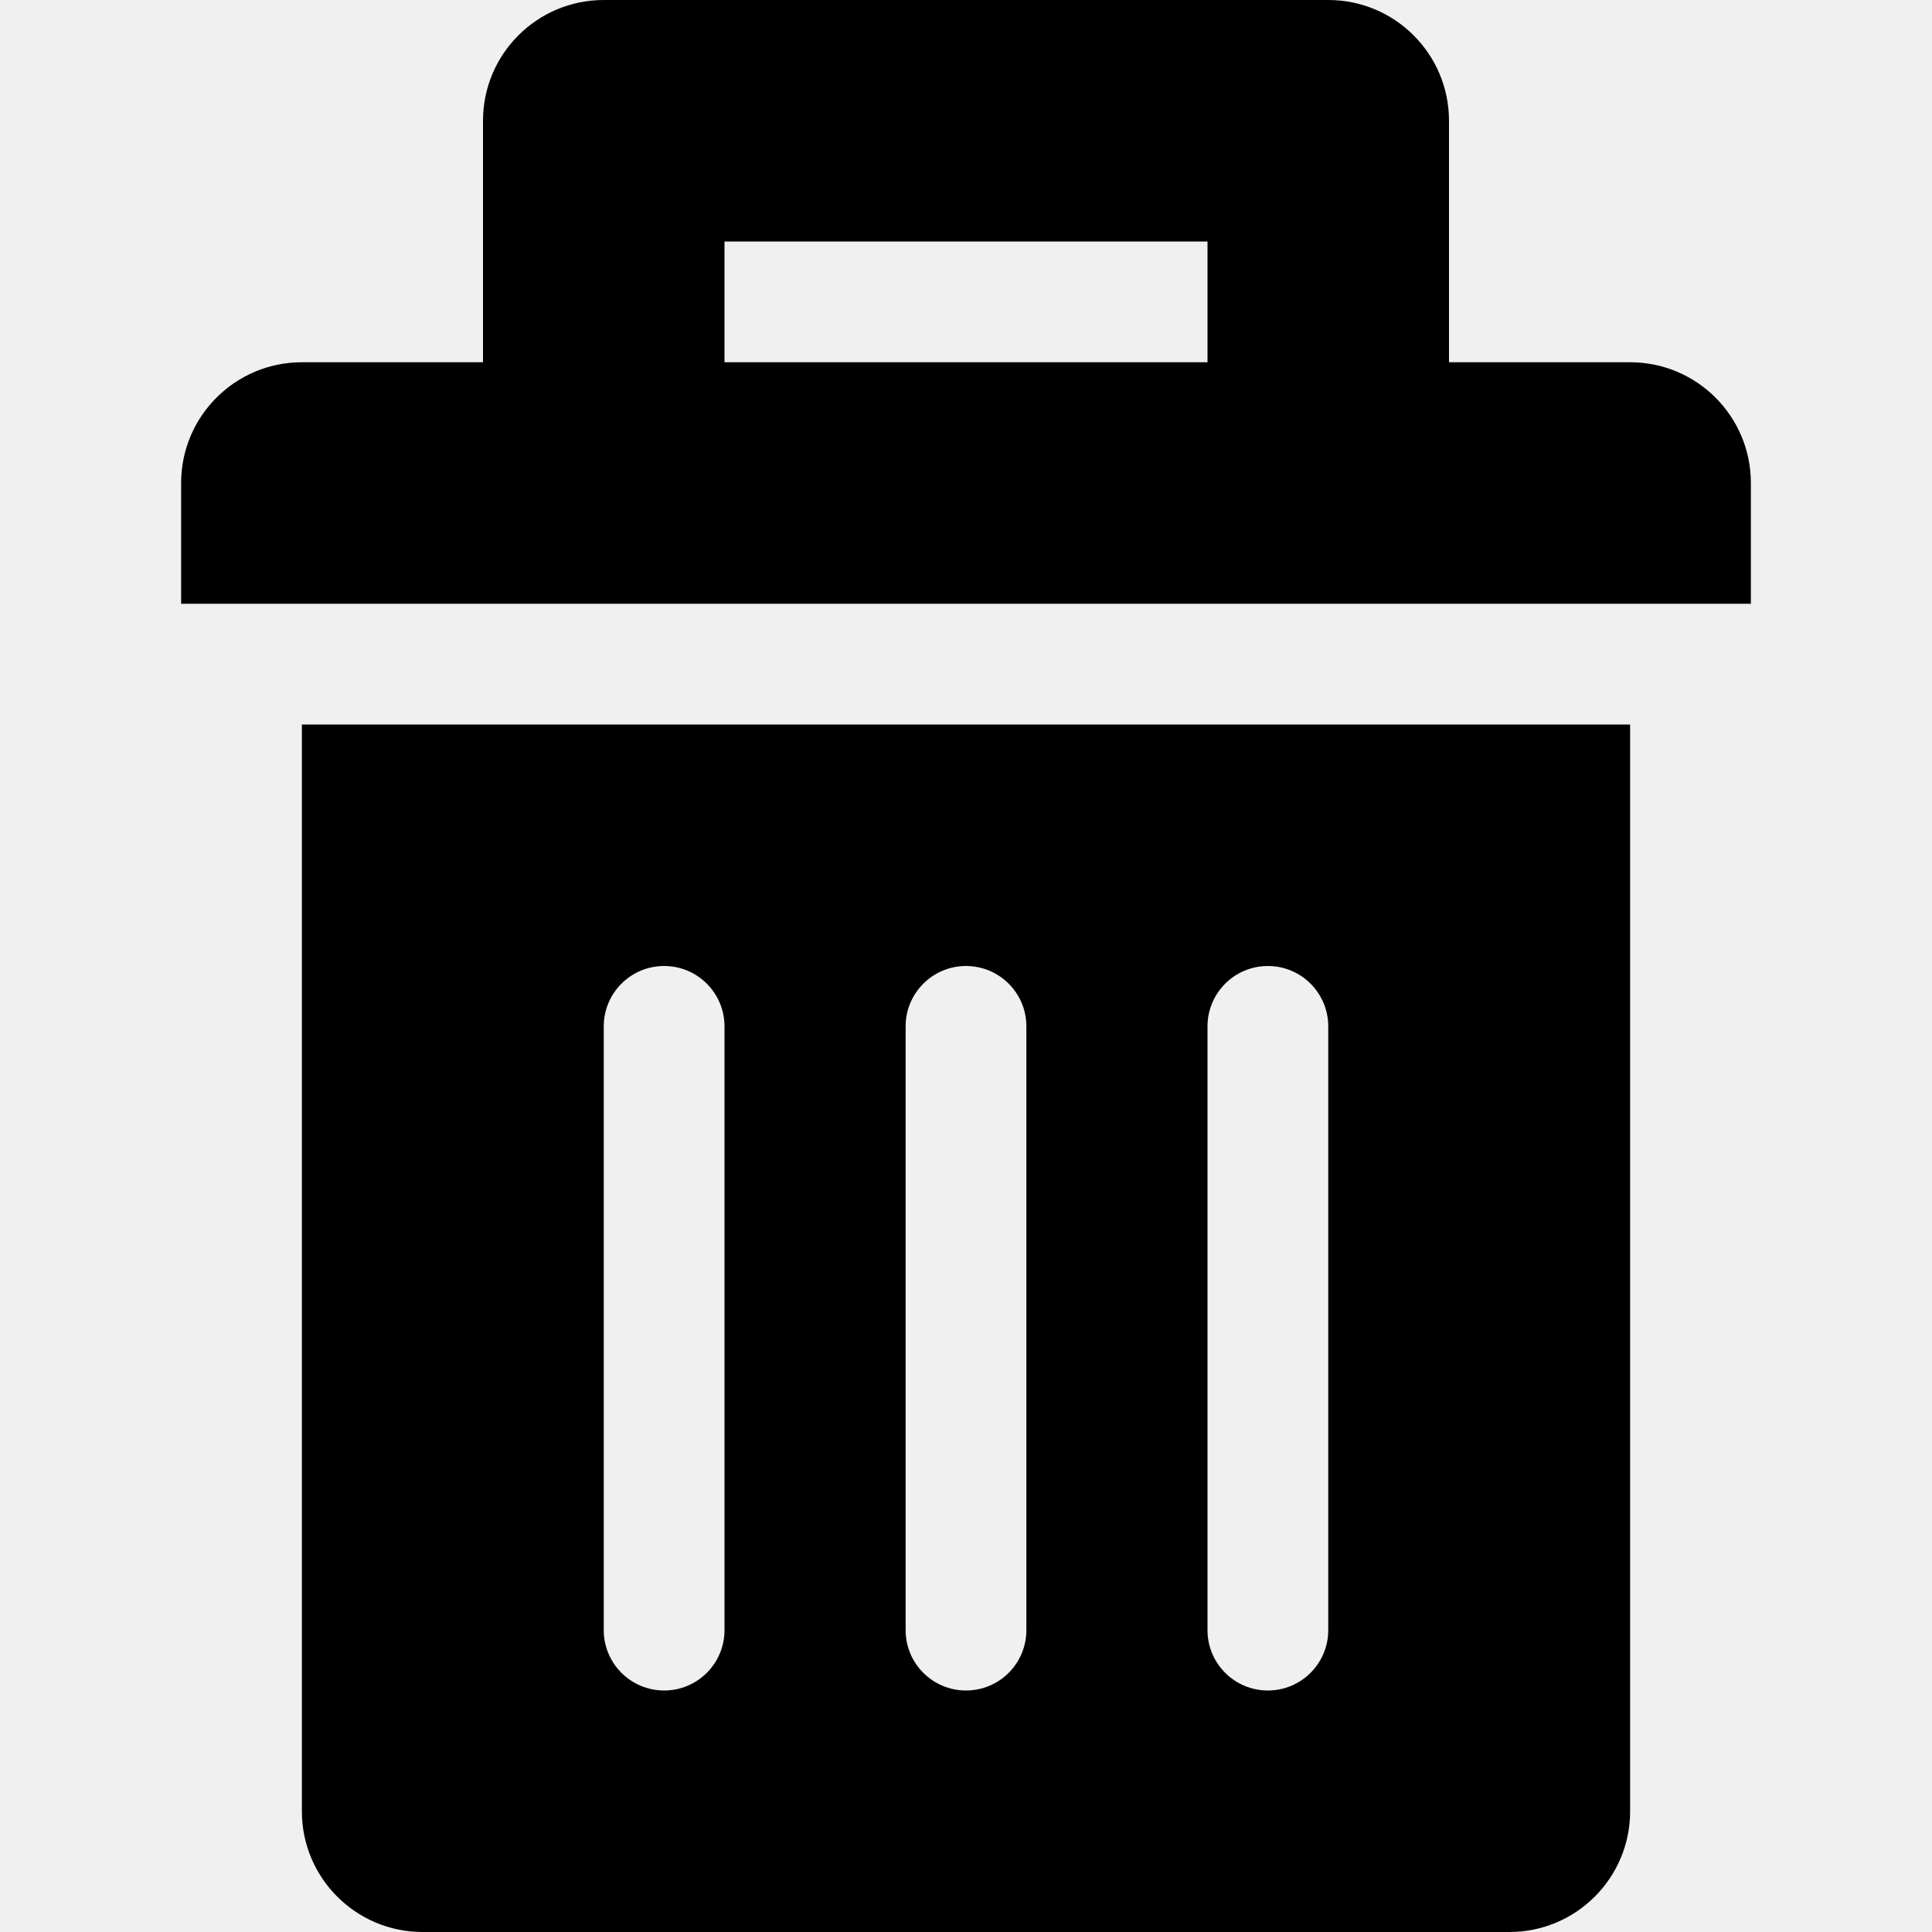
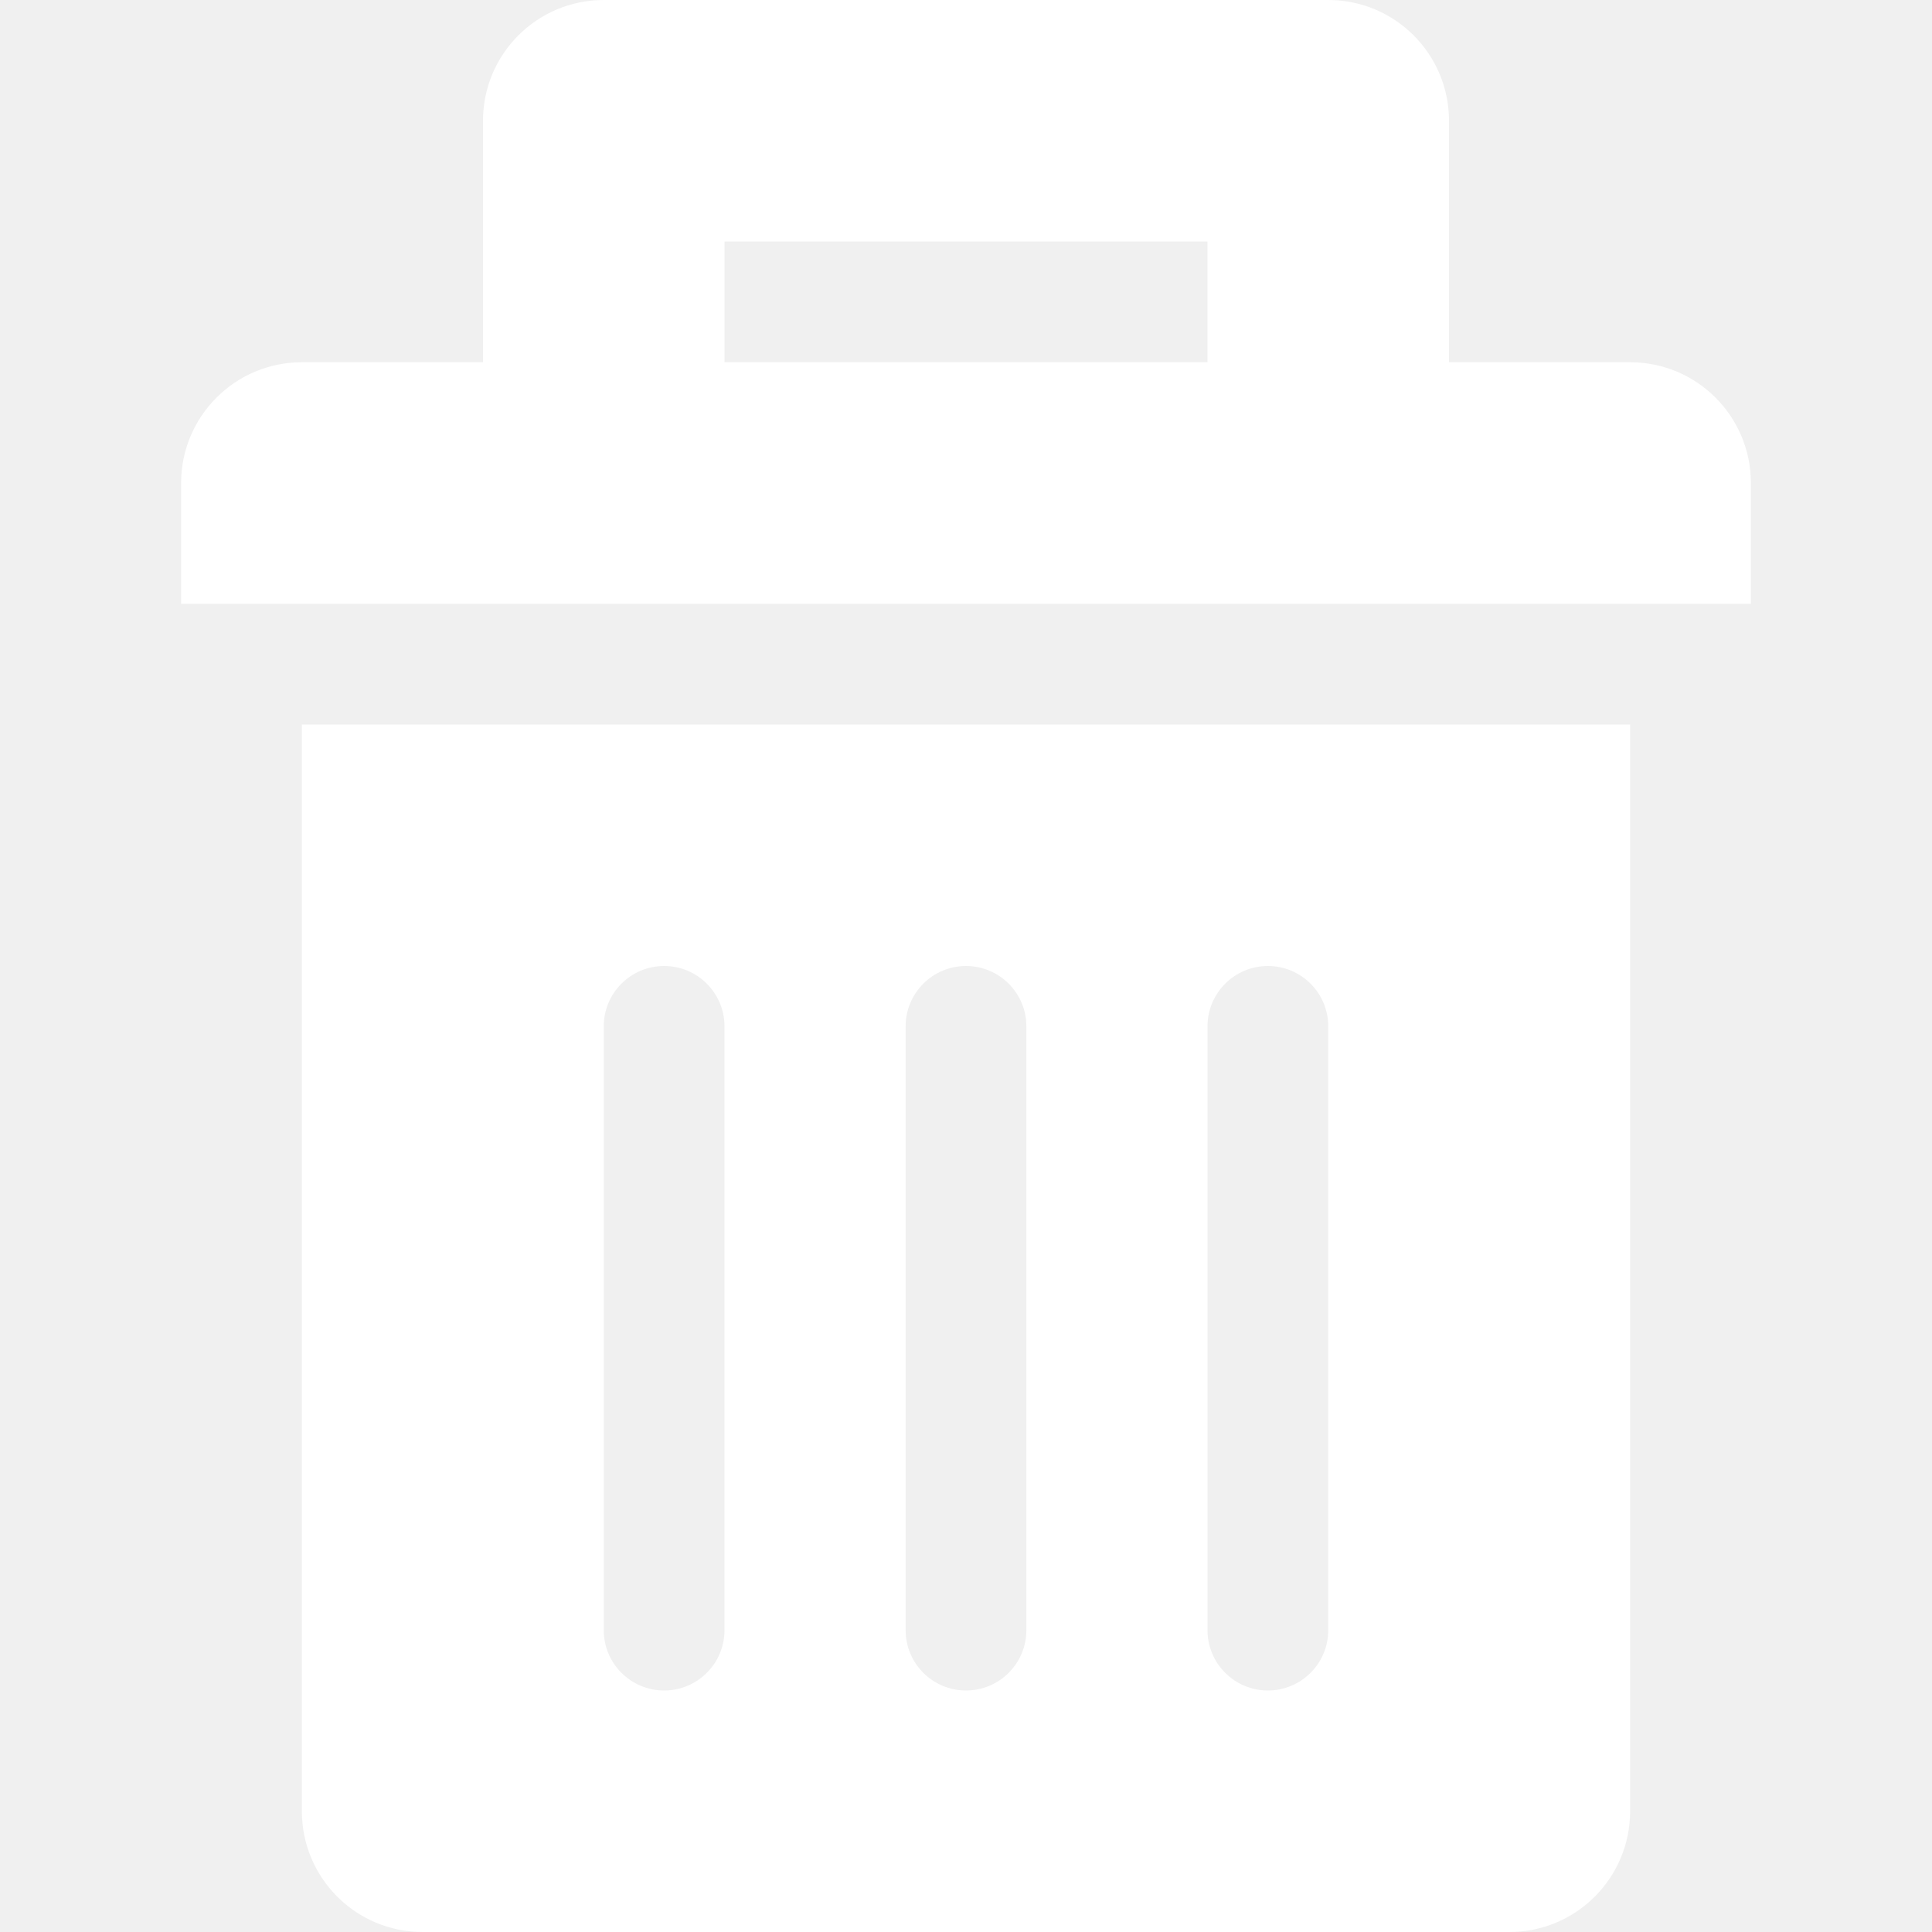
<svg xmlns="http://www.w3.org/2000/svg" version="1.1" id="Capa_1" x="0px" y="0px" viewBox="0 0 512 512" style="enable-background:new 0 0 512 512;" xml:space="preserve">
  <g>
-     <path d="M432,96h-48V32c0-17.672-14.328-32-32-32H160c-17.672,0-32,14.328-32,32v64H80c-17.672,0-32,14.328-32,32v32h416v-32   C464,110.328,449.672,96,432,96z M192,96V64h128v32H192z" />
-     <path d="M80,480.004C80,497.676,94.324,512,111.996,512h288.012C417.676,512,432,497.676,432,480.008v-0.004V192H80V480.004z    M320,272c0-8.836,7.164-16,16-16s16,7.164,16,16v160c0,8.836-7.164,16-16,16s-16-7.164-16-16V272z M240,272   c0-8.836,7.164-16,16-16s16,7.164,16,16v160c0,8.836-7.164,16-16,16s-16-7.164-16-16V272z M160,272c0-8.836,7.164-16,16-16   s16,7.164,16,16v160c0,8.836-7.164,16-16,16s-16-7.164-16-16V272z" />
+     <path fill="#fff" d="M432,96h-48V32c0-17.672-14.328-32-32-32H160c-17.672,0-32,14.328-32,32v64H80c-17.672,0-32,14.328-32,32v32h416v-32   C464,110.328,449.672,96,432,96z M192,96V64h128v32H192z" />
+     <path fill="#fff" d="M80,480.004C80,497.676,94.324,512,111.996,512h288.012C417.676,512,432,497.676,432,480.008v-0.004V192H80V480.004z    M320,272c0-8.836,7.164-16,16-16s16,7.164,16,16v160c0,8.836-7.164,16-16,16s-16-7.164-16-16V272z M240,272   c0-8.836,7.164-16,16-16s16,7.164,16,16v160c0,8.836-7.164,16-16,16s-16-7.164-16-16V272z M160,272c0-8.836,7.164-16,16-16   s16,7.164,16,16v160c0,8.836-7.164,16-16,16s-16-7.164-16-16V272z" />
  </g>
  <g>
</g>
  <g>
</g>
  <g>
</g>
  <g>
</g>
  <g>
</g>
  <g>
</g>
  <g>
</g>
  <g>
</g>
  <g>
</g>
  <g>
</g>
  <g>
</g>
  <g>
</g>
  <g>
</g>
  <g>
</g>
  <g>
</g>
</svg>
